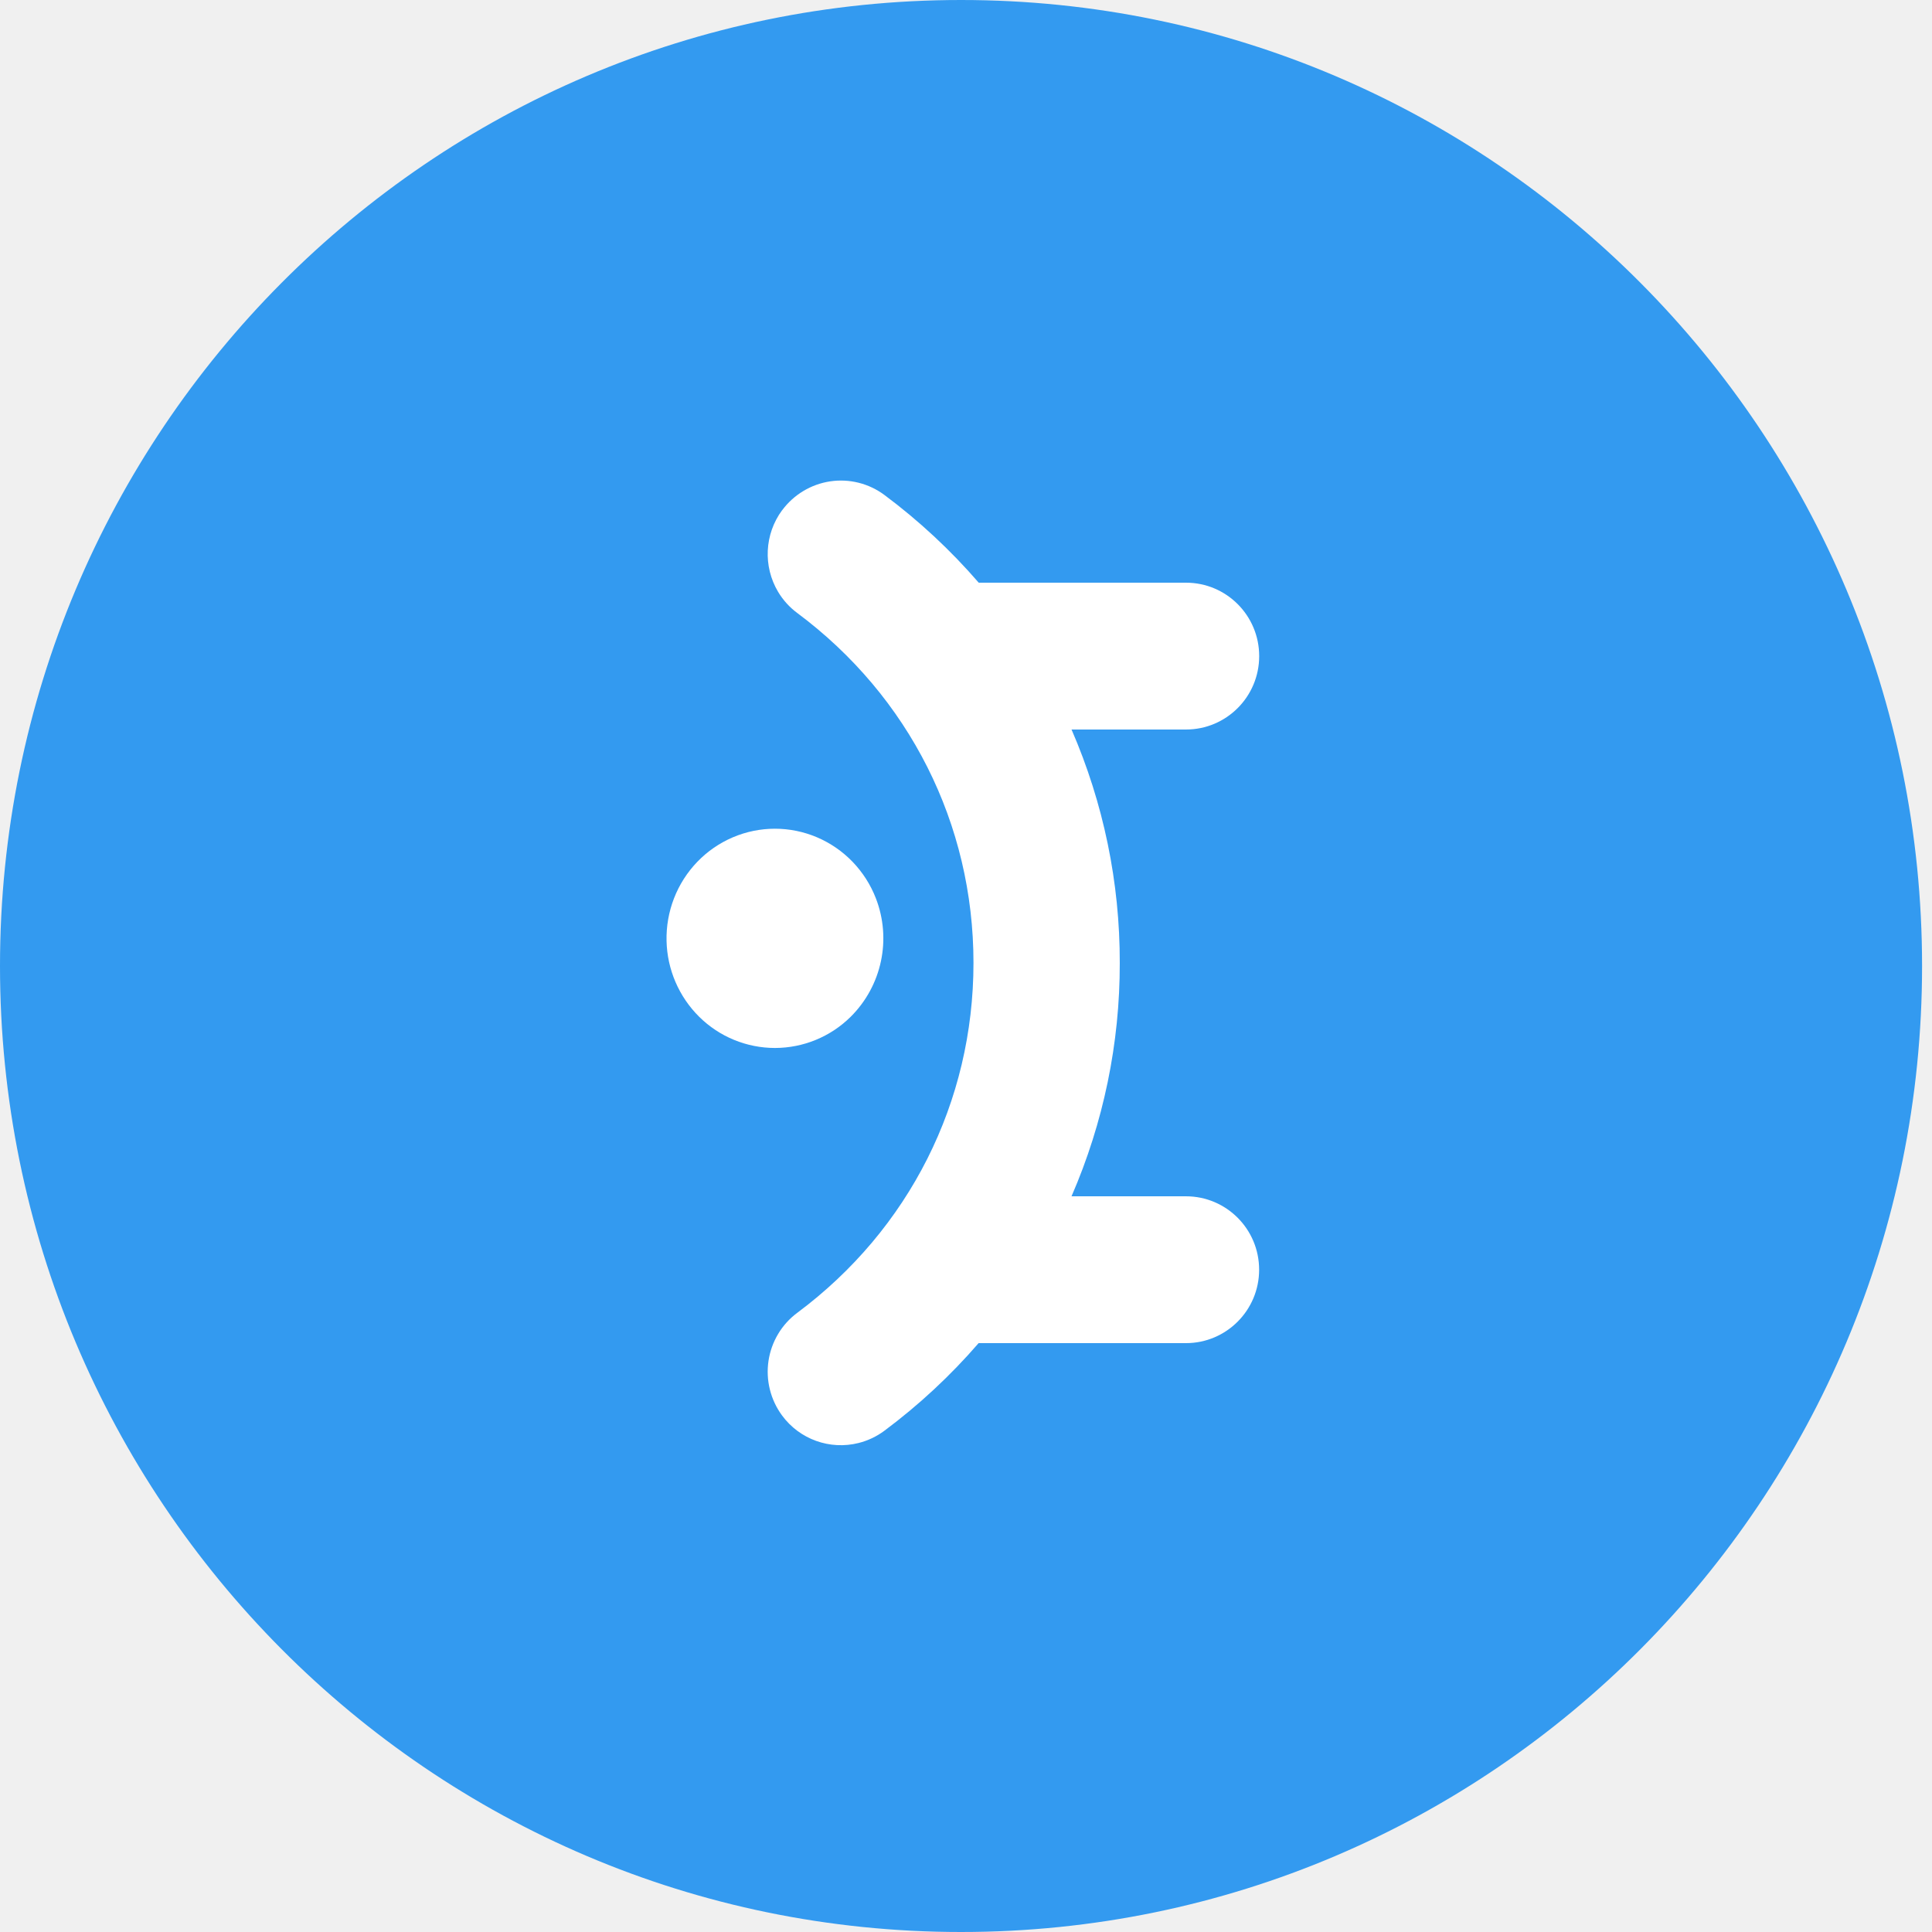
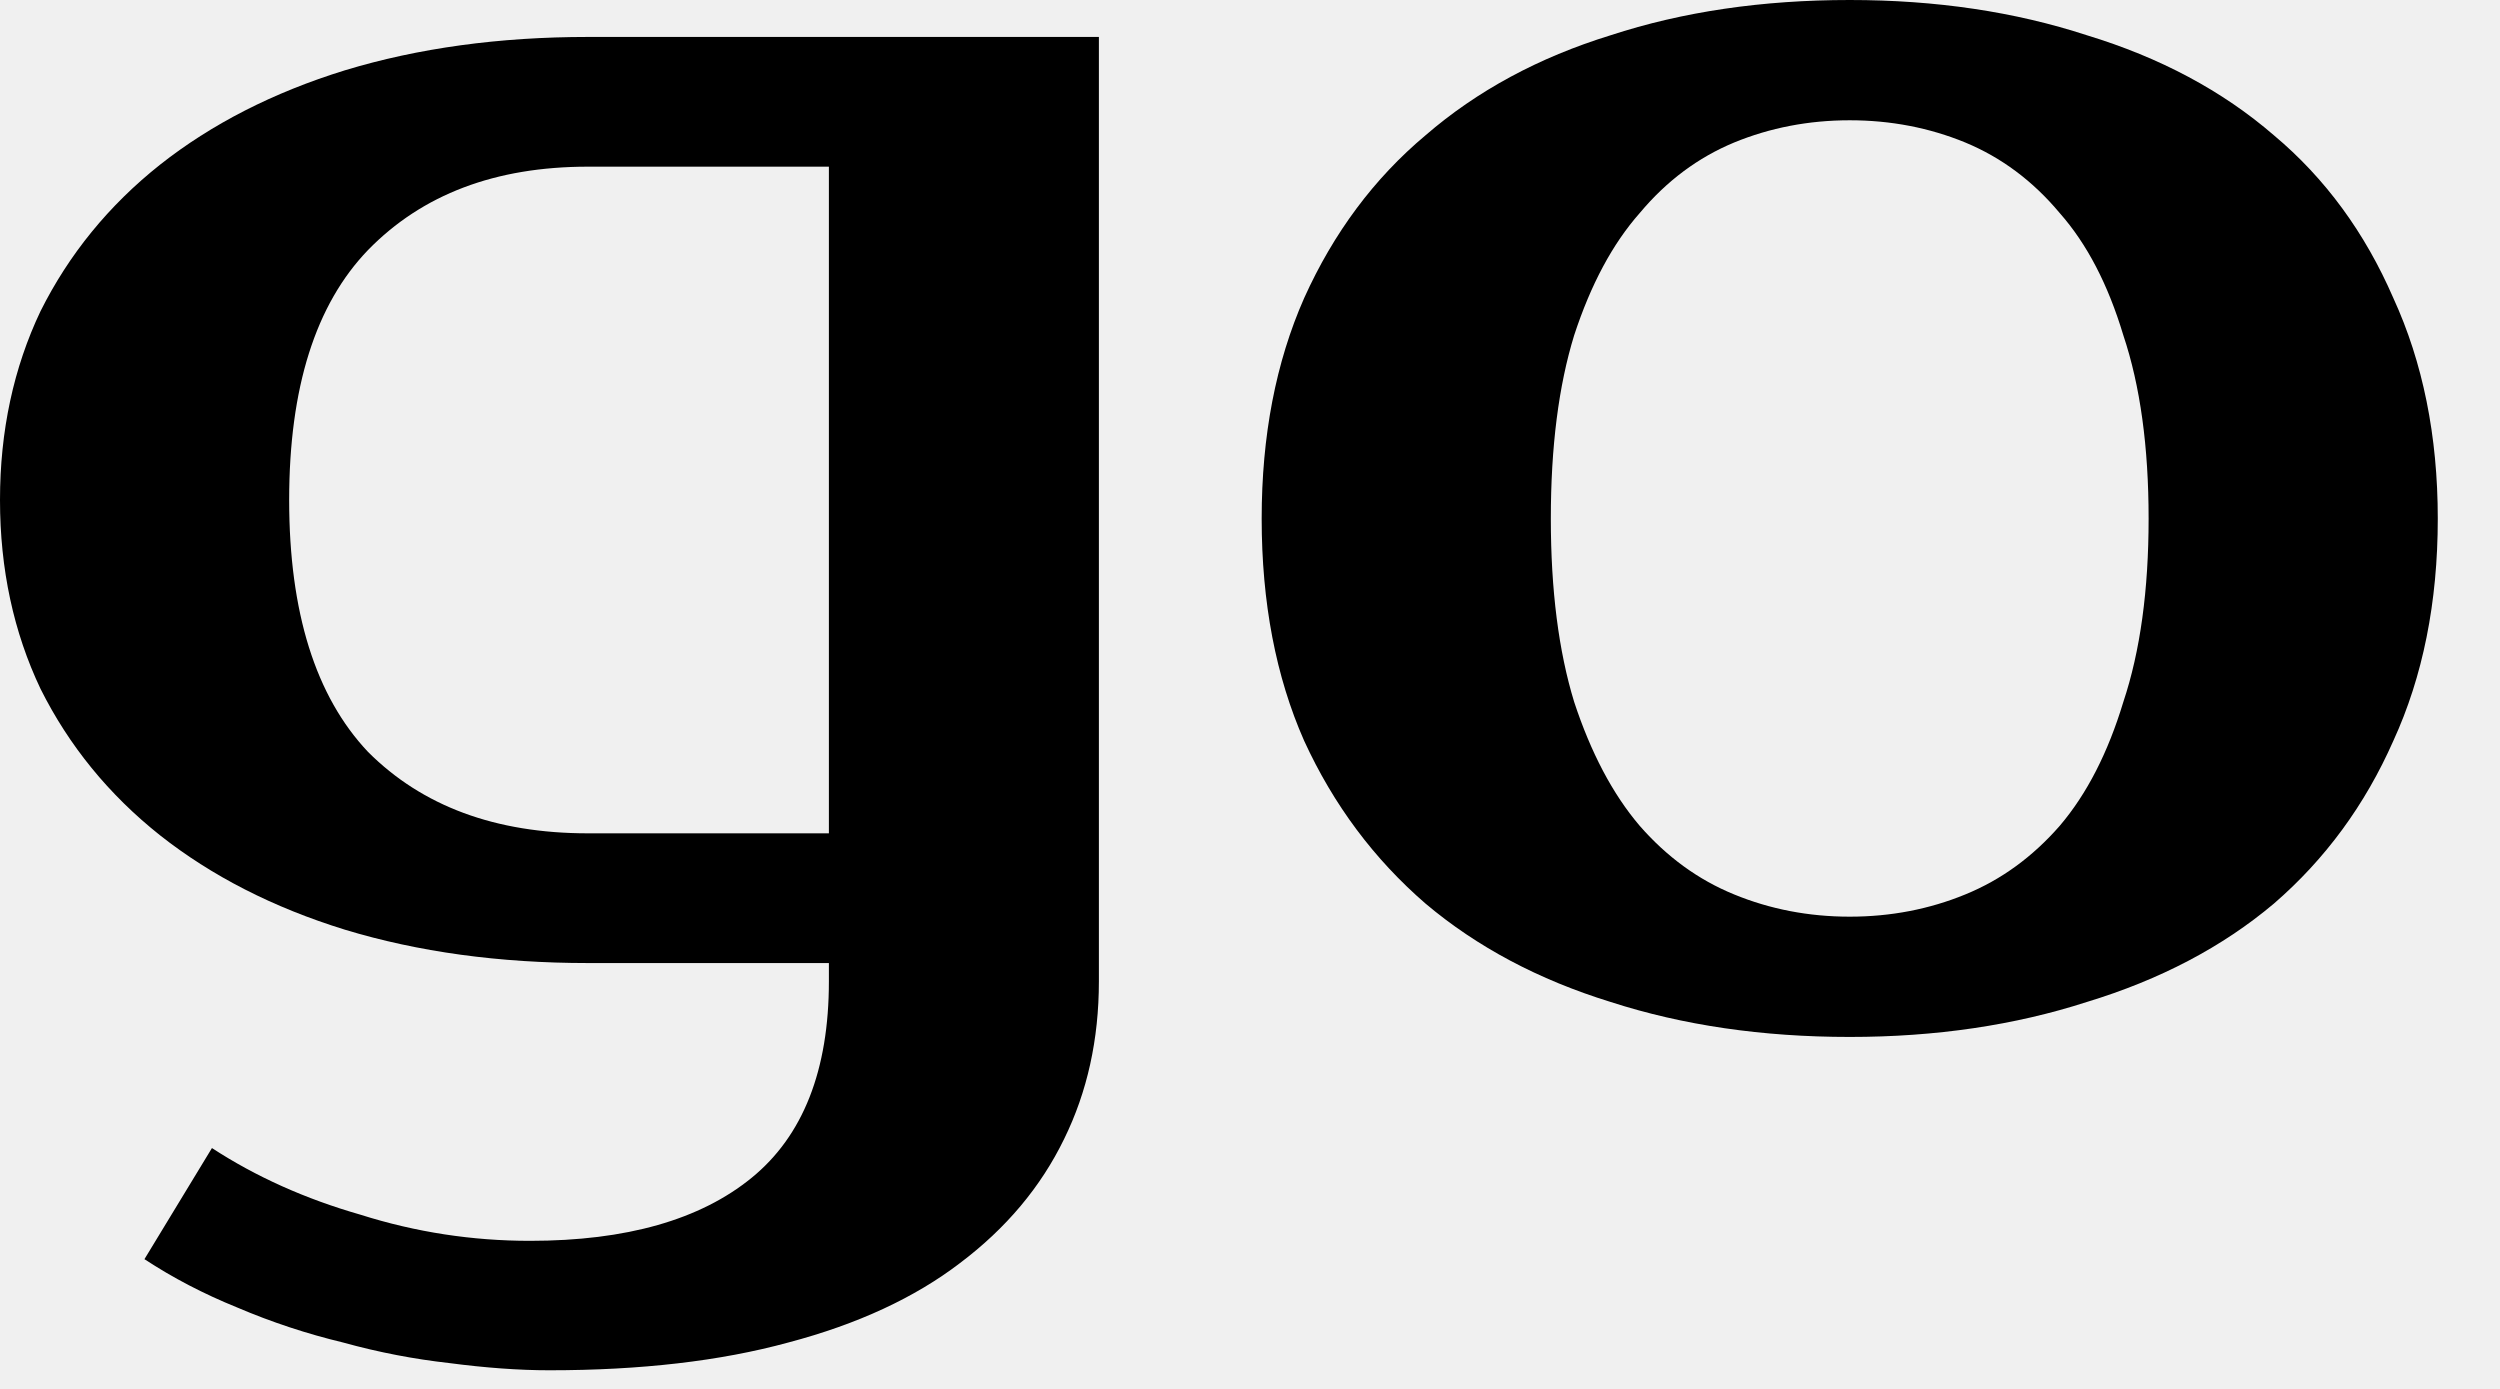
- <svg xmlns="http://www.w3.org/2000/svg" fill="none" viewBox="0 0 163 163">
-   <path fill="#339AF0" d="M162.162 81.5c0-45.011-36.301-81.5-81.08-81.5C36.301 0 0 36.489 0 81.5 0 126.51 36.301 163 81.081 163s81.081-36.49 81.081-81.5z" />
-   <path fill="#fff" d="M65.983 43.049a6.234 6.234 0 00-.336 6.884 6.14 6.14 0 001.618 1.786c9.444 7.036 14.866 17.794 14.866 29.52 0 11.726-5.422 22.484-14.866 29.52a6.145 6.145 0 00-1.616 1.786 6.21 6.21 0 00-.694 4.693 6.21 6.21 0 001.028 2.186 6.151 6.151 0 006.457 2.319 6.154 6.154 0 002.177-1.035 50.083 50.083 0 007.947-7.39h17.493c3.406 0 6.174-2.772 6.174-6.194s-2.762-6.194-6.174-6.194h-9.655a49.165 49.165 0 004.071-19.69 49.167 49.167 0 00-4.07-19.692h9.66c3.406 0 6.173-2.771 6.173-6.194 0-3.422-2.762-6.193-6.173-6.193H82.574a50.112 50.112 0 00-7.952-7.397 6.15 6.15 0 00-4.578-1.153 6.189 6.189 0 00-4.055 2.438h-.006z" />
-   <path fill="#fff" fill-rule="evenodd" d="M56.236 79.391a9.342 9.342 0 01.632-3.608 9.262 9.262 0 011.967-3.077 9.143 9.143 0 012.994-2.063 9.06 9.06 0 017.103 0 9.145 9.145 0 012.995 2.063 9.262 9.262 0 011.967 3.077 9.339 9.339 0 01-2.125 10.003 9.094 9.094 0 01-6.388 2.63 9.094 9.094 0 01-6.39-2.63 9.3 9.3 0 01-2.755-6.395z" clip-rule="evenodd" />
+ <svg xmlns="http://www.w3.org/2000/svg" width="9" height="5" viewBox="0 0 9 5" fill="none">
+   <path d="M2.117 0.6C1.783 0.6 1.52 0.7 1.325 0.9C1.136 1.096 1.041 1.396 1.041 1.8C1.041 2.204 1.136 2.507 1.325 2.707C1.52 2.902 1.783 3 2.117 3H2.984V0.6H2.117ZM3.956 3.533C3.956 3.742 3.914 3.931 3.831 4.1C3.747 4.273 3.622 4.422 3.456 4.547C3.294 4.671 3.088 4.767 2.838 4.833C2.593 4.9 2.306 4.933 1.978 4.933C1.867 4.933 1.746 4.924 1.617 4.907C1.492 4.893 1.365 4.869 1.235 4.833C1.106 4.802 0.978 4.76 0.854 4.707C0.733 4.658 0.622 4.6 0.52 4.533L0.763 4.133C0.921 4.236 1.099 4.316 1.298 4.373C1.497 4.436 1.7 4.467 1.908 4.467C2.255 4.467 2.521 4.391 2.706 4.24C2.891 4.089 2.984 3.853 2.984 3.533V3.467H2.117C1.797 3.467 1.506 3.427 1.242 3.347C0.983 3.267 0.761 3.153 0.576 3.007C0.391 2.86 0.248 2.684 0.146 2.48C0.049 2.276 0 2.049 0 1.8C0 1.551 0.049 1.324 0.146 1.12C0.248 0.916 0.391 0.74 0.576 0.593C0.761 0.447 0.983 0.333 1.242 0.253C1.506 0.173 1.797 0.133 2.117 0.133H3.956V3.533Z" fill="black" />
+   <path d="M6.659 3.3C6.807 3.3 6.946 3.273 7.075 3.22C7.205 3.167 7.318 3.084 7.415 2.973C7.513 2.858 7.589 2.709 7.644 2.527C7.705 2.344 7.735 2.124 7.735 1.867C7.735 1.609 7.705 1.389 7.644 1.207C7.589 1.024 7.513 0.878 7.415 0.767C7.318 0.651 7.205 0.567 7.075 0.513C6.946 0.46 6.807 0.433 6.659 0.433C6.511 0.433 6.372 0.46 6.243 0.513C6.113 0.567 6 0.651 5.903 0.767C5.805 0.878 5.727 1.024 5.667 1.207C5.611 1.389 5.583 1.609 5.583 1.867C5.583 2.124 5.611 2.344 5.667 2.527C5.727 2.709 5.805 2.858 5.903 2.973C6 3.084 6.113 3.167 6.243 3.22C6.372 3.273 6.511 3.3 6.659 3.3ZM6.659 0C6.969 0 7.253 0.042 7.513 0.127C7.776 0.207 8.001 0.327 8.186 0.487C8.371 0.642 8.514 0.838 8.616 1.073C8.722 1.304 8.776 1.569 8.776 1.867C8.776 2.169 8.722 2.436 8.616 2.667C8.514 2.898 8.371 3.093 8.186 3.253C8.001 3.409 7.776 3.527 7.513 3.607C7.253 3.691 6.969 3.733 6.659 3.733C6.344 3.733 6.058 3.691 5.798 3.607C5.539 3.527 5.317 3.409 5.132 3.253C4.947 3.093 4.801 2.898 4.695 2.667C4.593 2.436 4.542 2.169 4.542 1.867C4.542 1.569 4.593 1.304 4.695 1.073C4.801 0.838 4.947 0.642 5.132 0.487C5.317 0.327 5.539 0.207 5.798 0.127C6.058 0.042 6.344 0 6.659 0Z" fill="black" />
</svg>
